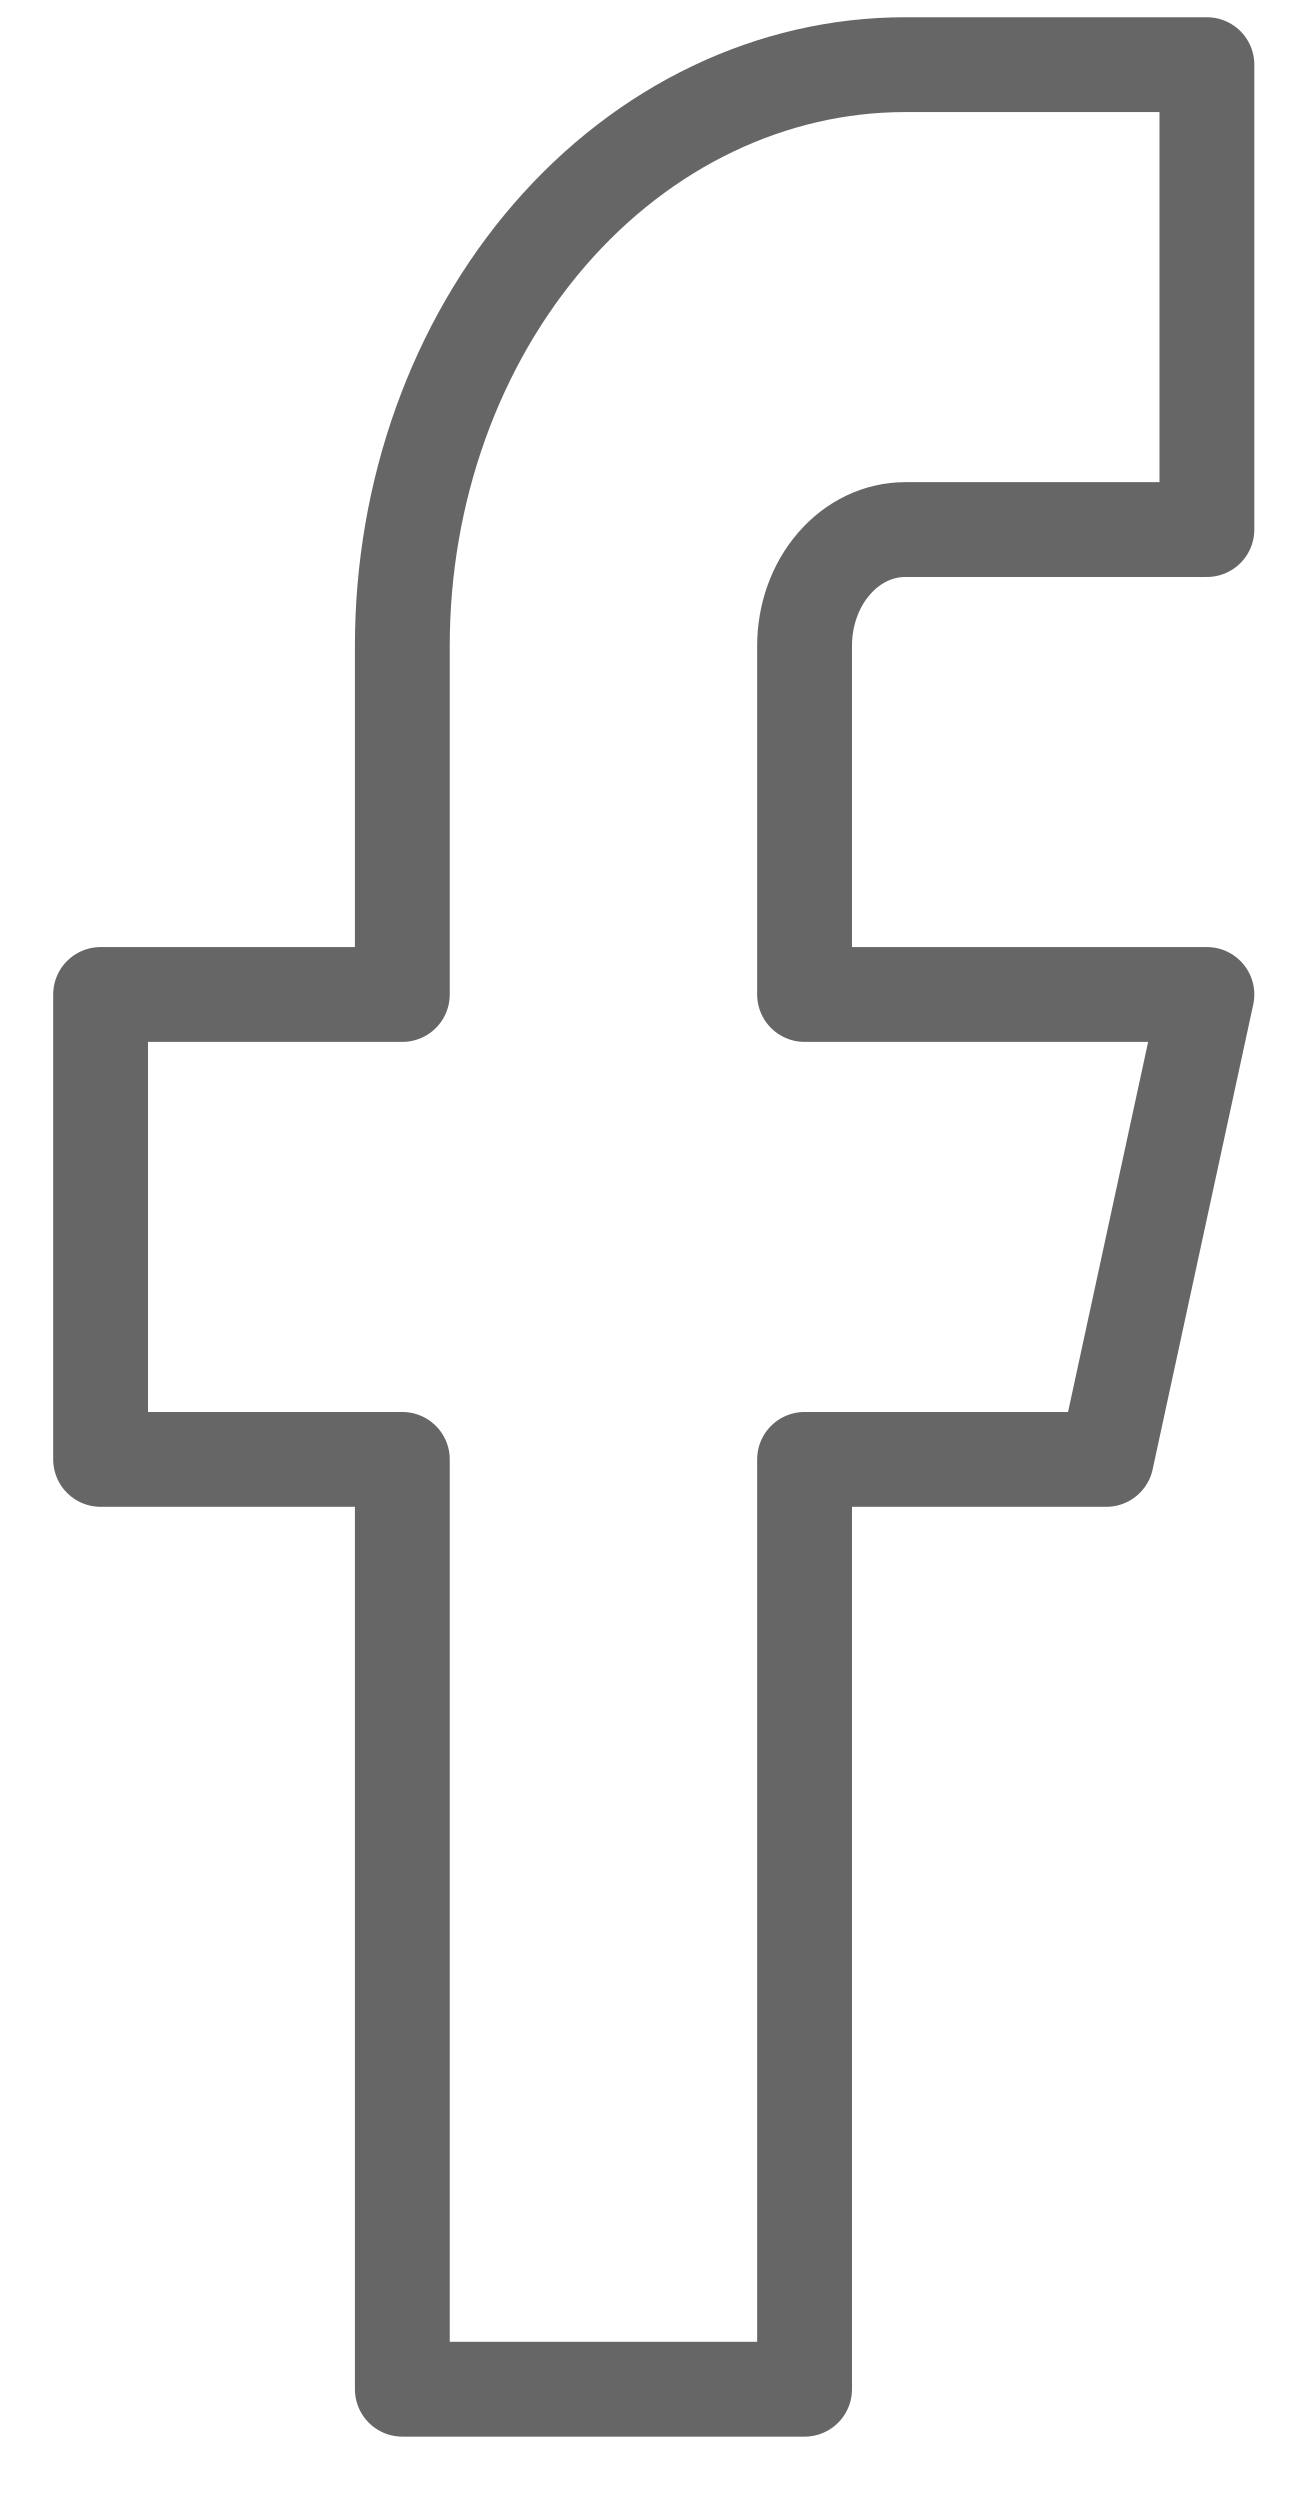
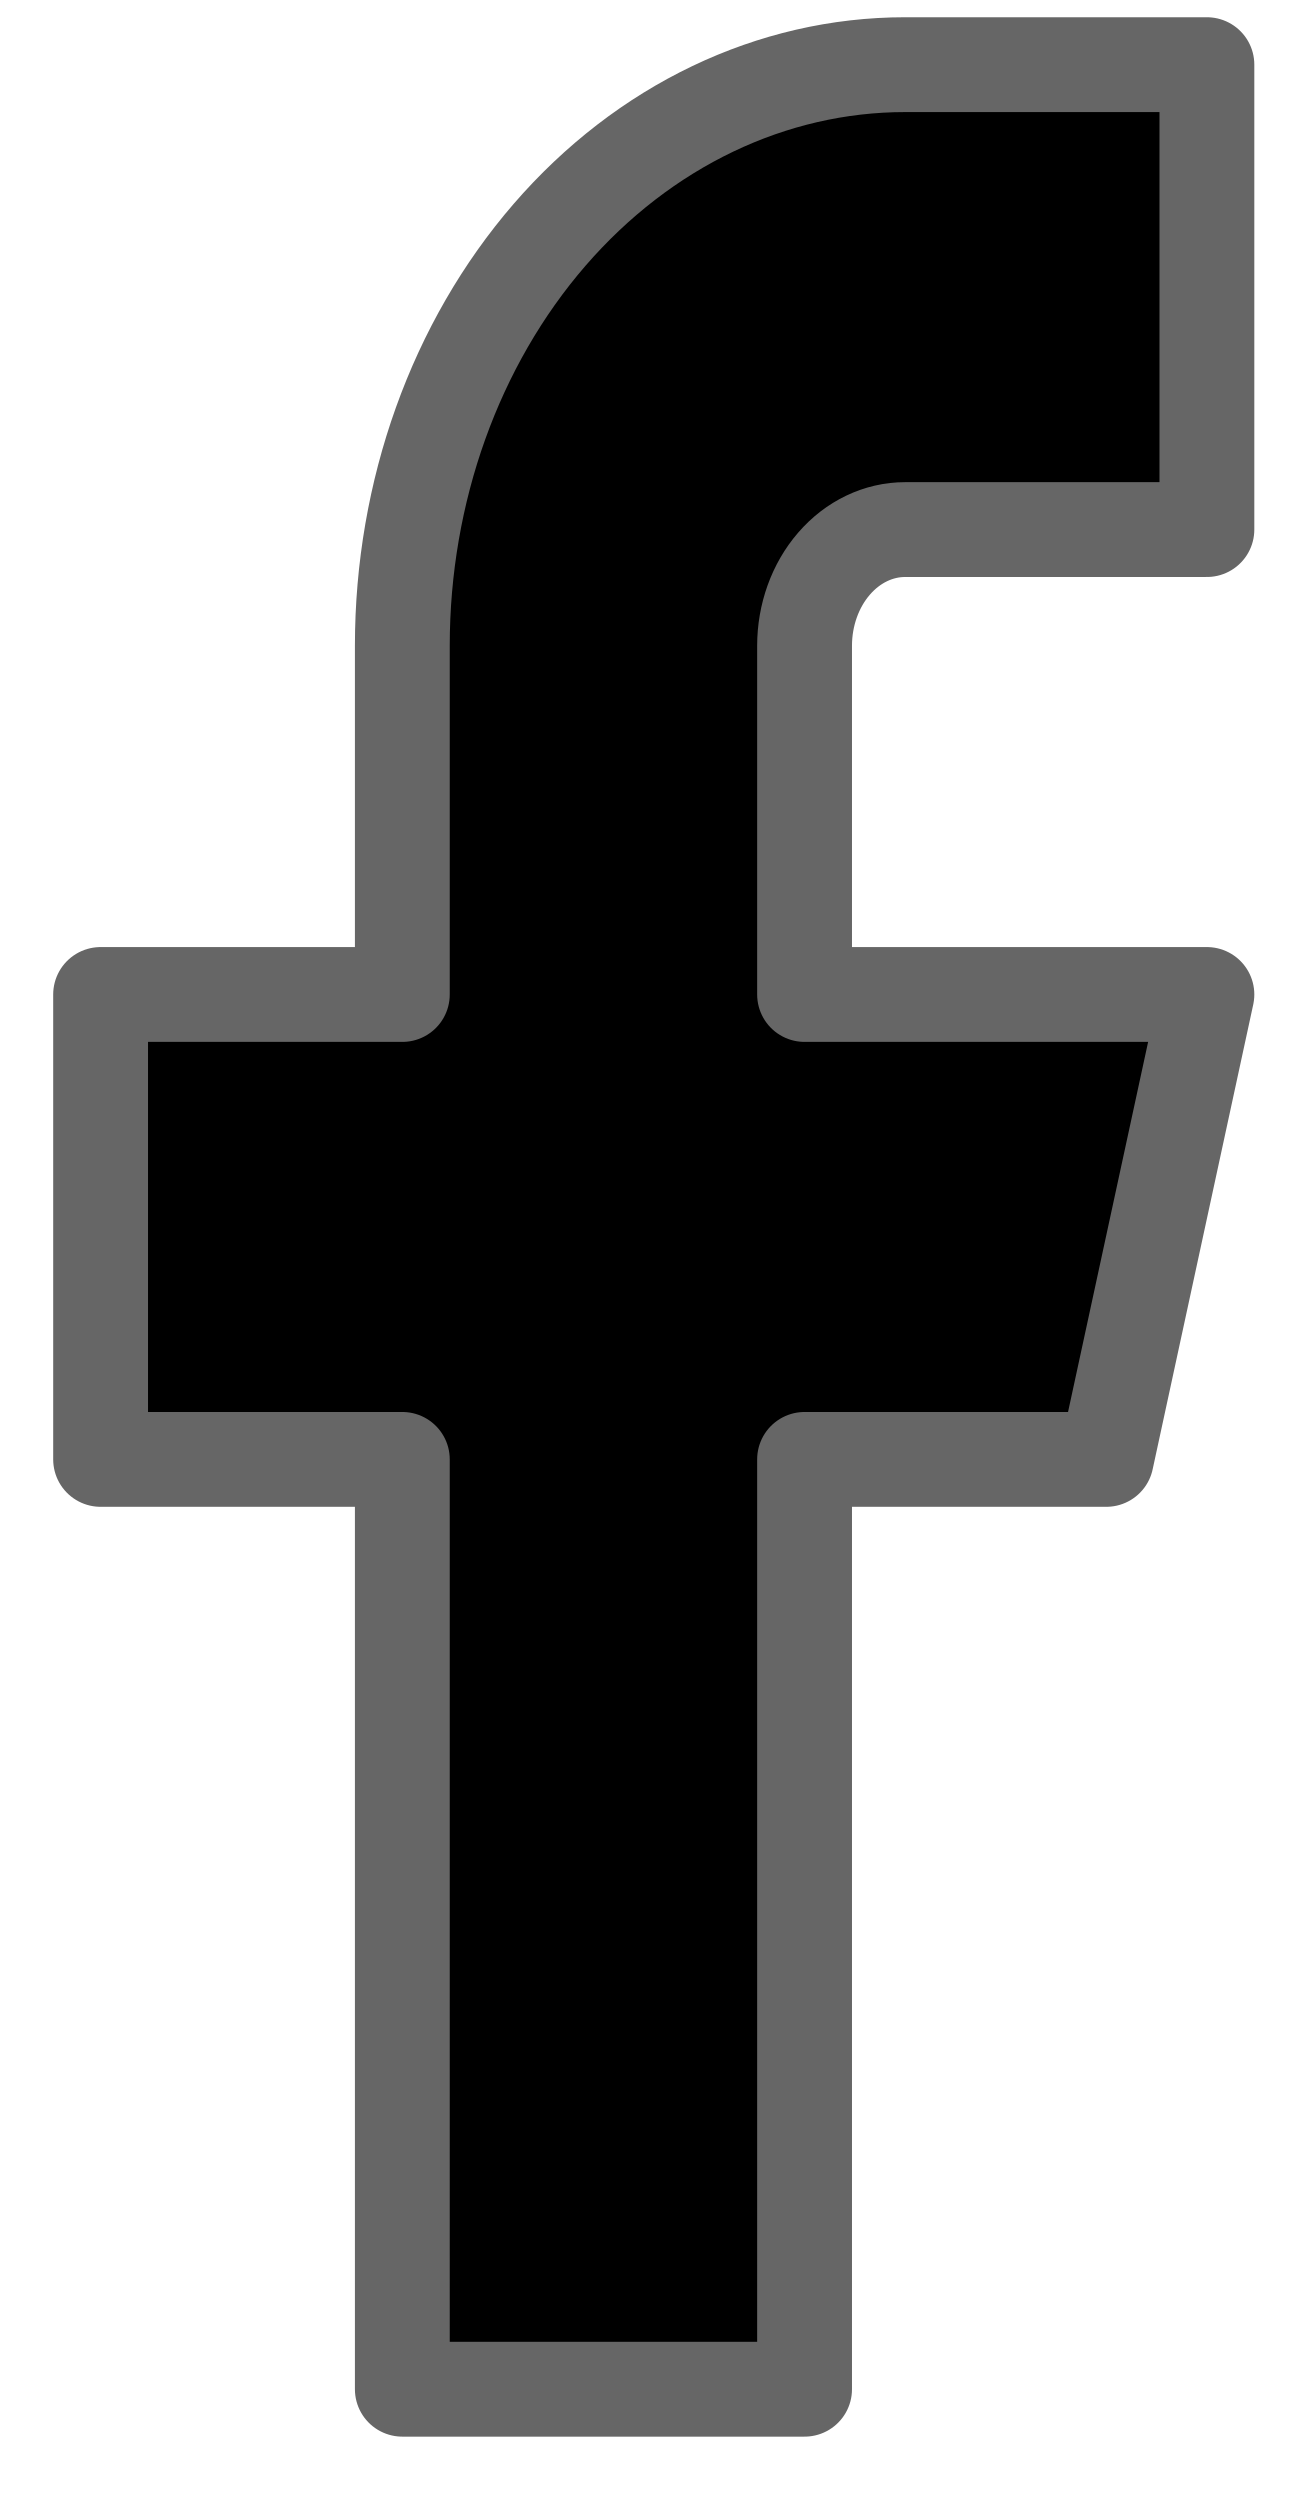
- <svg xmlns="http://www.w3.org/2000/svg" width="15" height="29" viewBox="0 0 15 29" fill="none" stroke="">
+ <svg xmlns="http://www.w3.org/2000/svg" width="15" height="29" viewBox="0 0 15 29">
  <path d="M14 0.75H10.5C8.953 0.75 7.469 1.46 6.375 2.724C5.281 3.989 4.667 5.703 4.667 7.491V11.536H1.167V16.929H4.667V27.715H9.333V16.929H12.833L14 11.536H9.333V7.491C9.333 7.134 9.456 6.791 9.675 6.538C9.894 6.285 10.191 6.143 10.5 6.143H14V0.75Z" stroke="#666666" stroke-width="1.1" stroke-linecap="round" stroke-linejoin="round" />
</svg>
